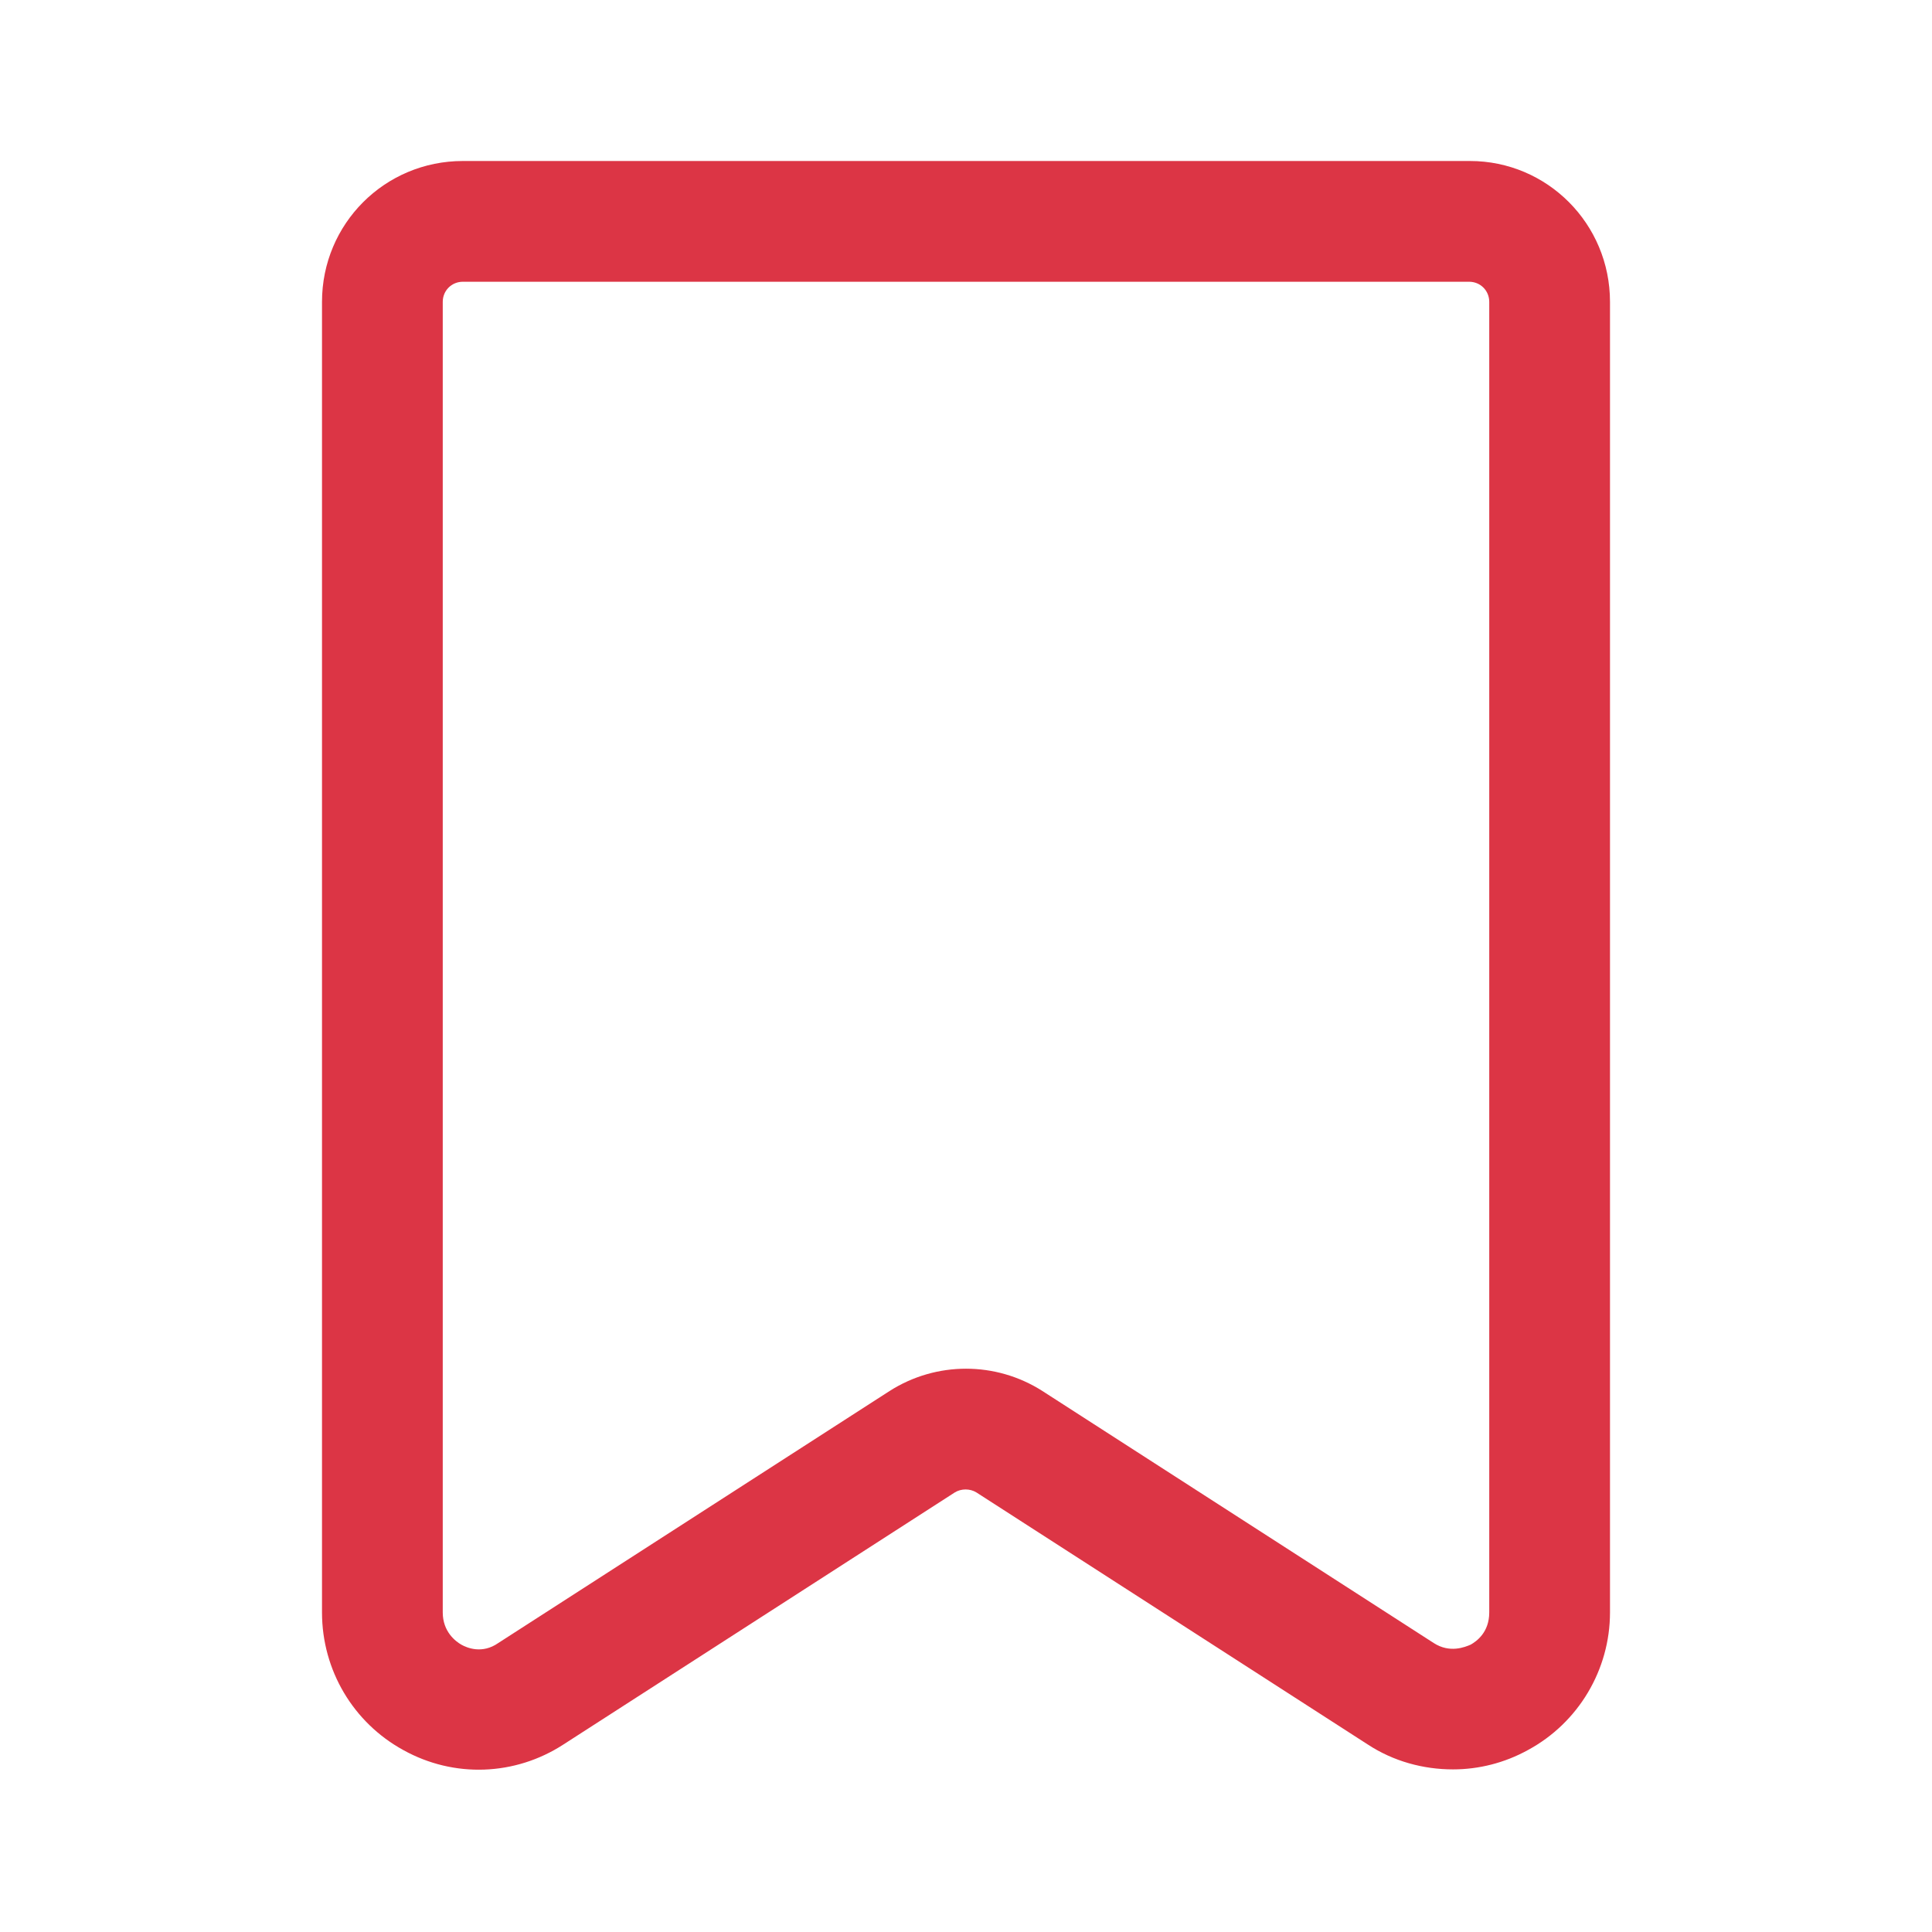
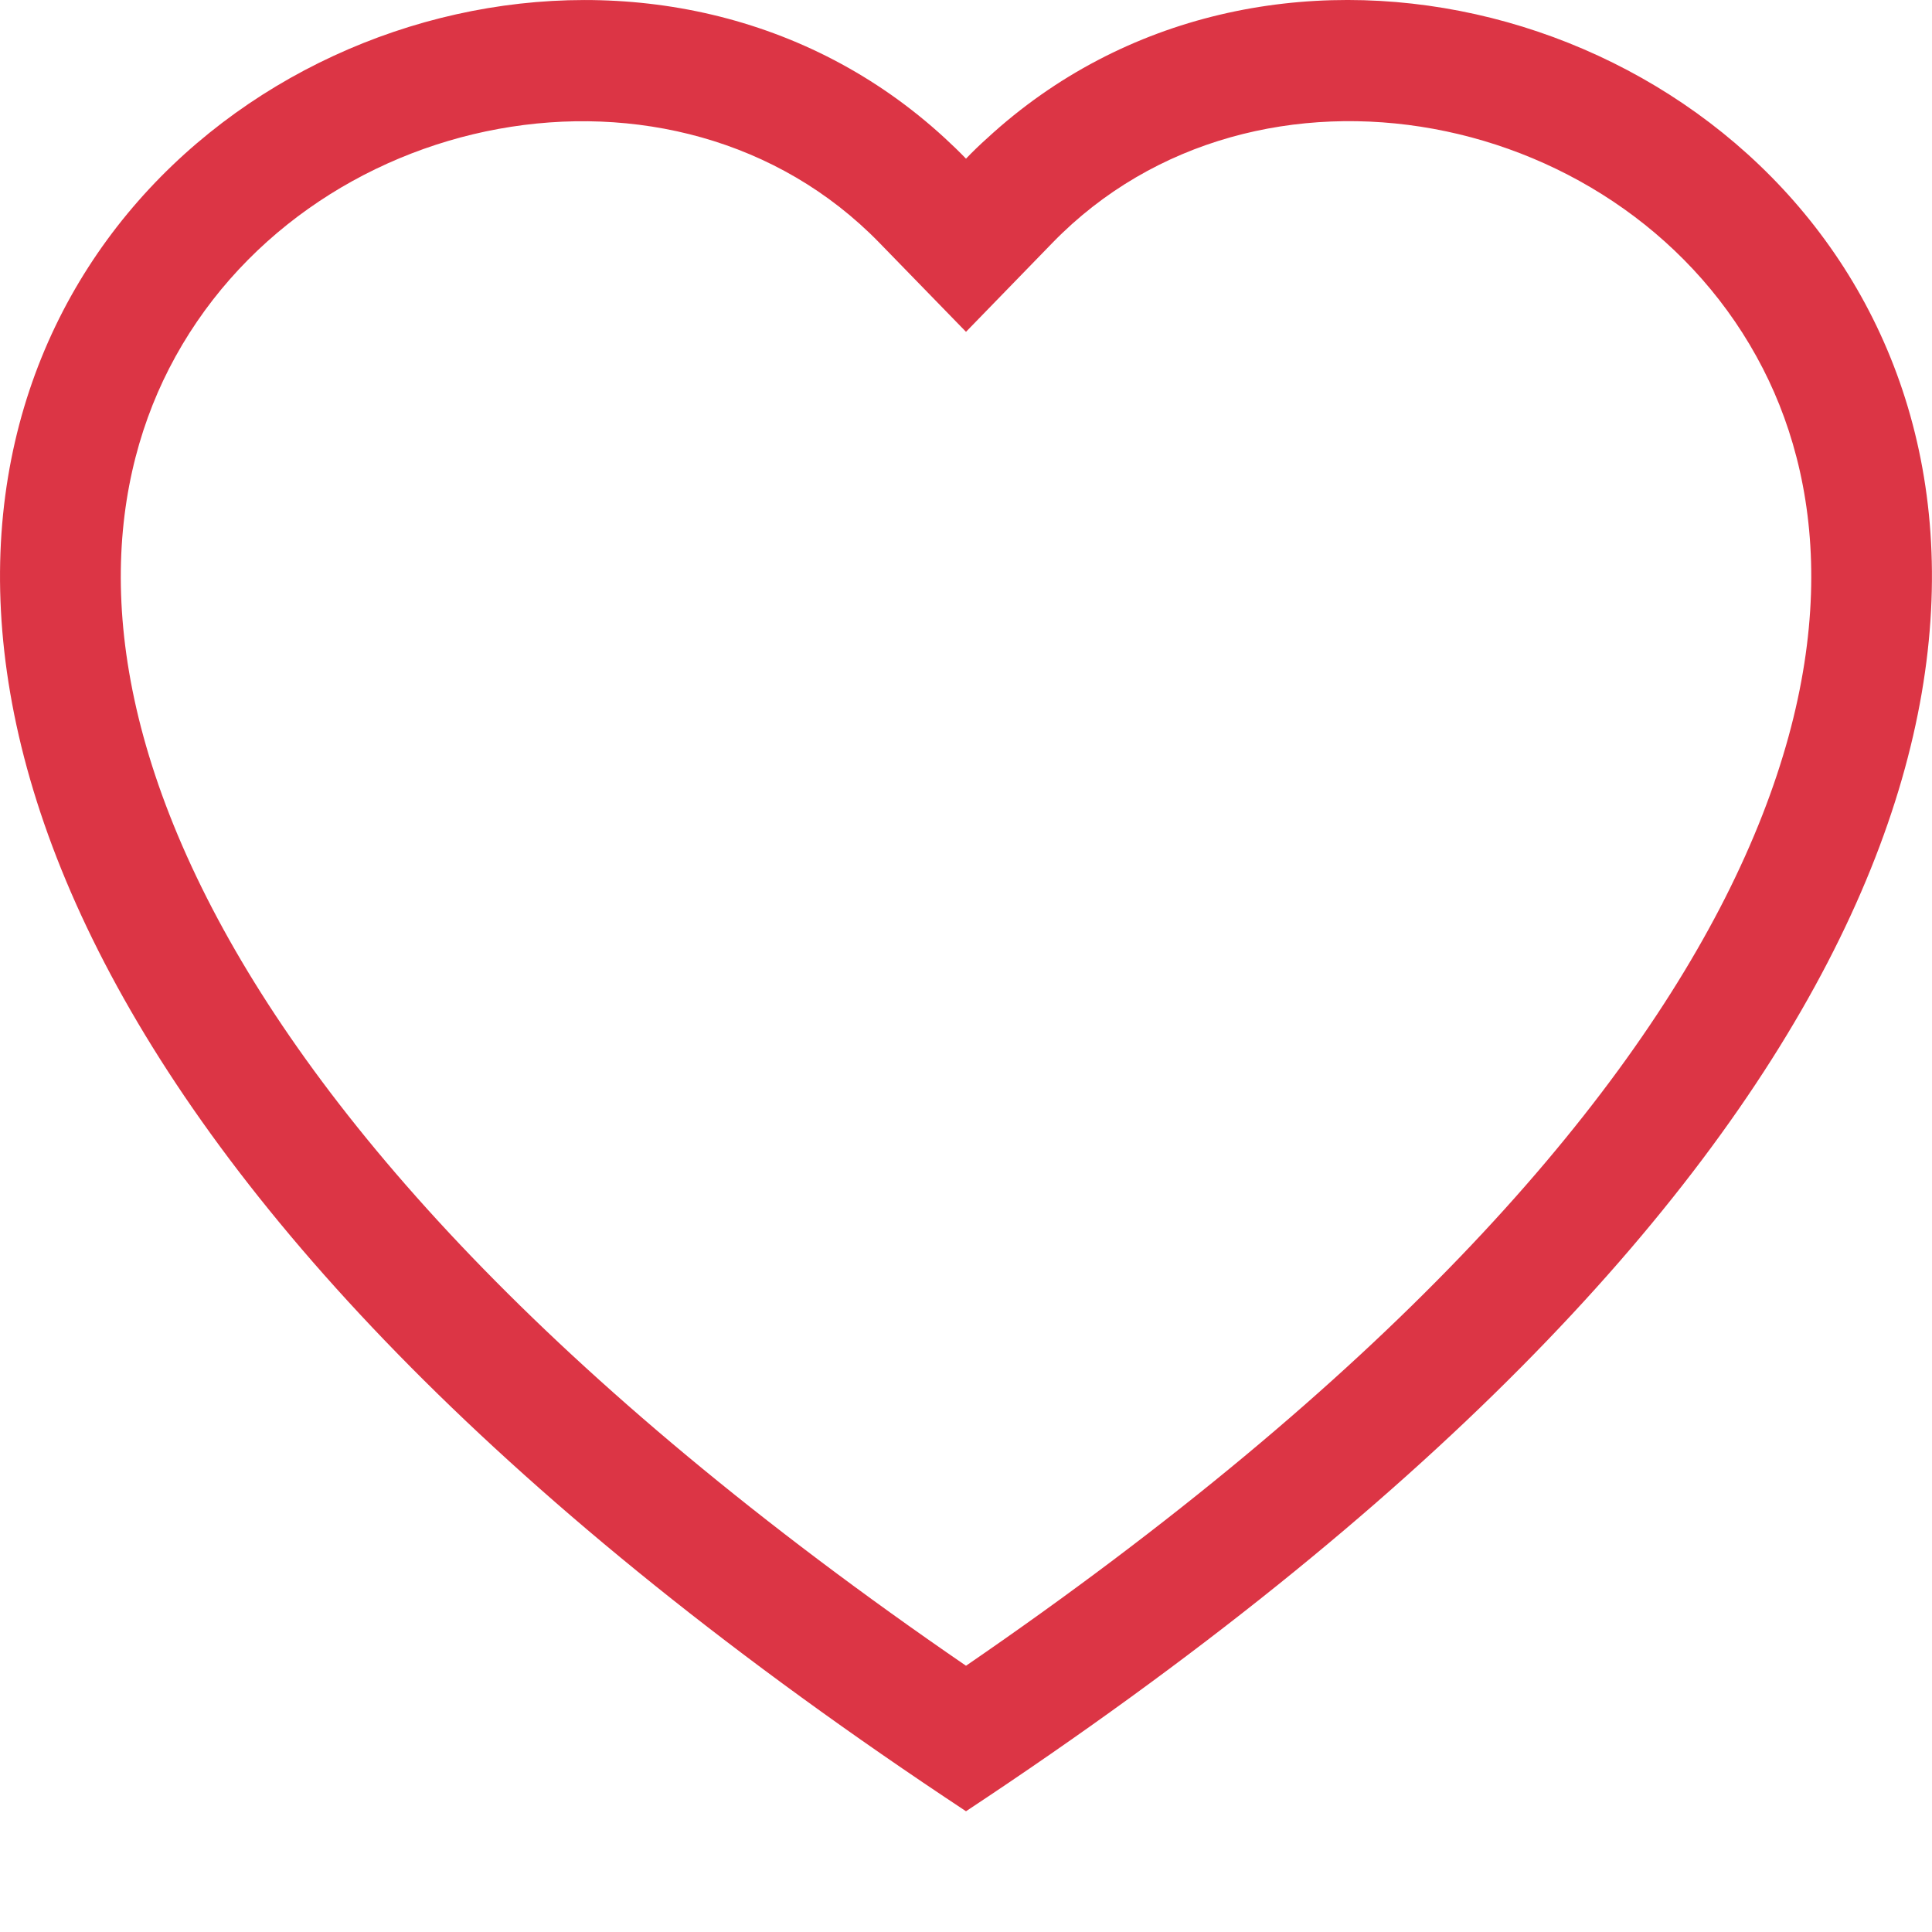
- <svg xmlns="http://www.w3.org/2000/svg" version="1.1" x="0px" y="0px" viewBox="0 0 24 24" style="enable-background:new 0 0 24 24;" xml:space="preserve">
-   <style type="text/css">
- 	.st0{fill:none;}
- 	.st1{fill:#dc3545;}
- </style>
-   <g id="bounding_area">
-     <rect class="st0" width="24" height="24" />
-   </g>
-   <g id="design">
-     <path class="st1" d="M18.05,21.98c-0.37,0-0.74-0.1-1.06-0.31c0,0,0,0,0,0l-4.86-3.13c-0.08-0.05-0.19-0.05-0.27,0L7,21.67   c-0.6,0.39-1.36,0.42-1.99,0.07C4.39,21.4,4,20.75,4,20.03V3.75C4,2.78,4.78,2,5.75,2h12.51C19.22,2,20,2.78,20,3.75v16.28   c0,0.71-0.39,1.37-1.02,1.71C18.69,21.9,18.37,21.98,18.05,21.98z M17.81,20.41c0.2,0.13,0.39,0.05,0.46,0.02   c0.07-0.04,0.23-0.15,0.23-0.4V3.75c0-0.14-0.11-0.25-0.25-0.25H5.75C5.61,3.5,5.5,3.61,5.5,3.75v16.28c0,0.24,0.16,0.36,0.23,0.4   c0.07,0.04,0.26,0.12,0.46-0.02l4.86-3.13c0.58-0.37,1.32-0.37,1.9,0L17.81,20.41z" />
-   </g>
+ <svg xmlns="http://www.w3.org/2000/svg" width="16" height="16" fill="#dc3545" class="bi bi-heart" viewBox="0 0 16 16">
+   <path d="m8 2.748-.717-.737C5.6.281 2.514.878 1.4 3.053c-.523 1.023-.641 2.5.314 4.385.92 1.815 2.834 3.989 6.286 6.357 3.452-2.368 5.365-4.542 6.286-6.357.955-1.886.838-3.362.314-4.385C13.486.878 10.4.28 8.717 2.01L8 2.748zM8 15C-7.333 4.868 3.279-3.04 7.824 1.143c.06.055.119.112.176.171a3.12 3.12 0 0 1 .176-.17C12.72-3.042 23.333 4.867 8 15z" />
</svg>
